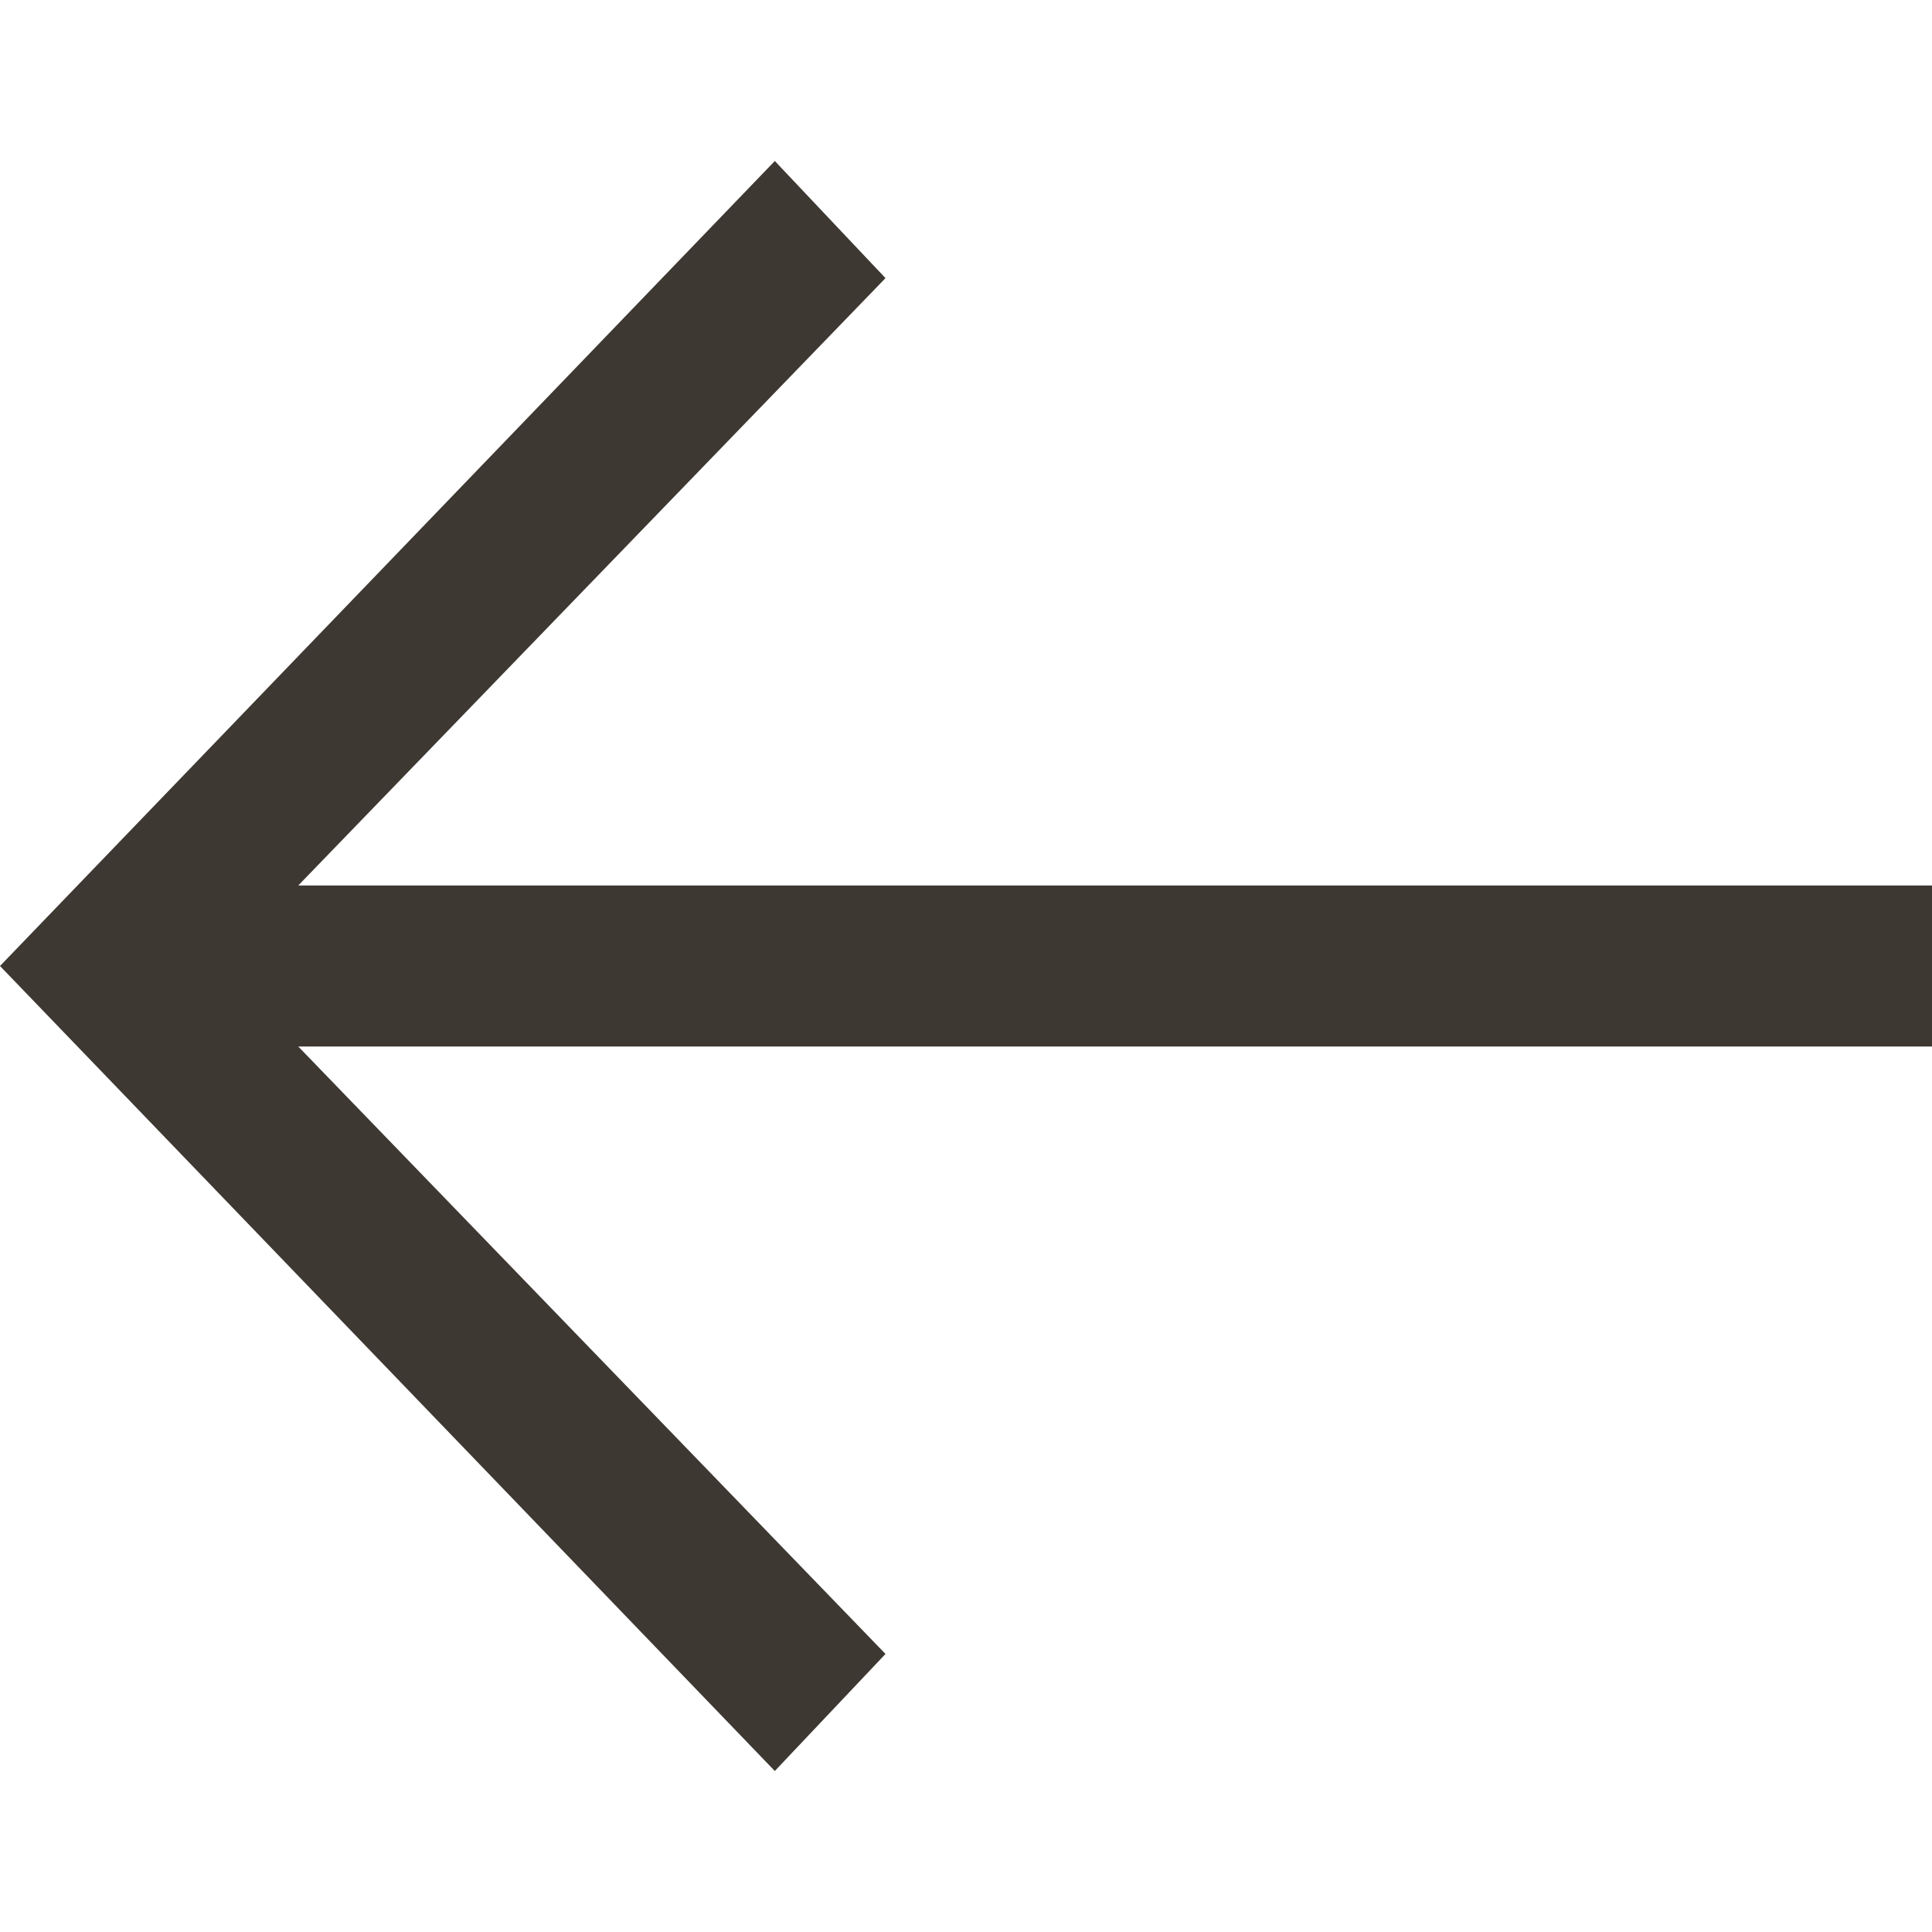
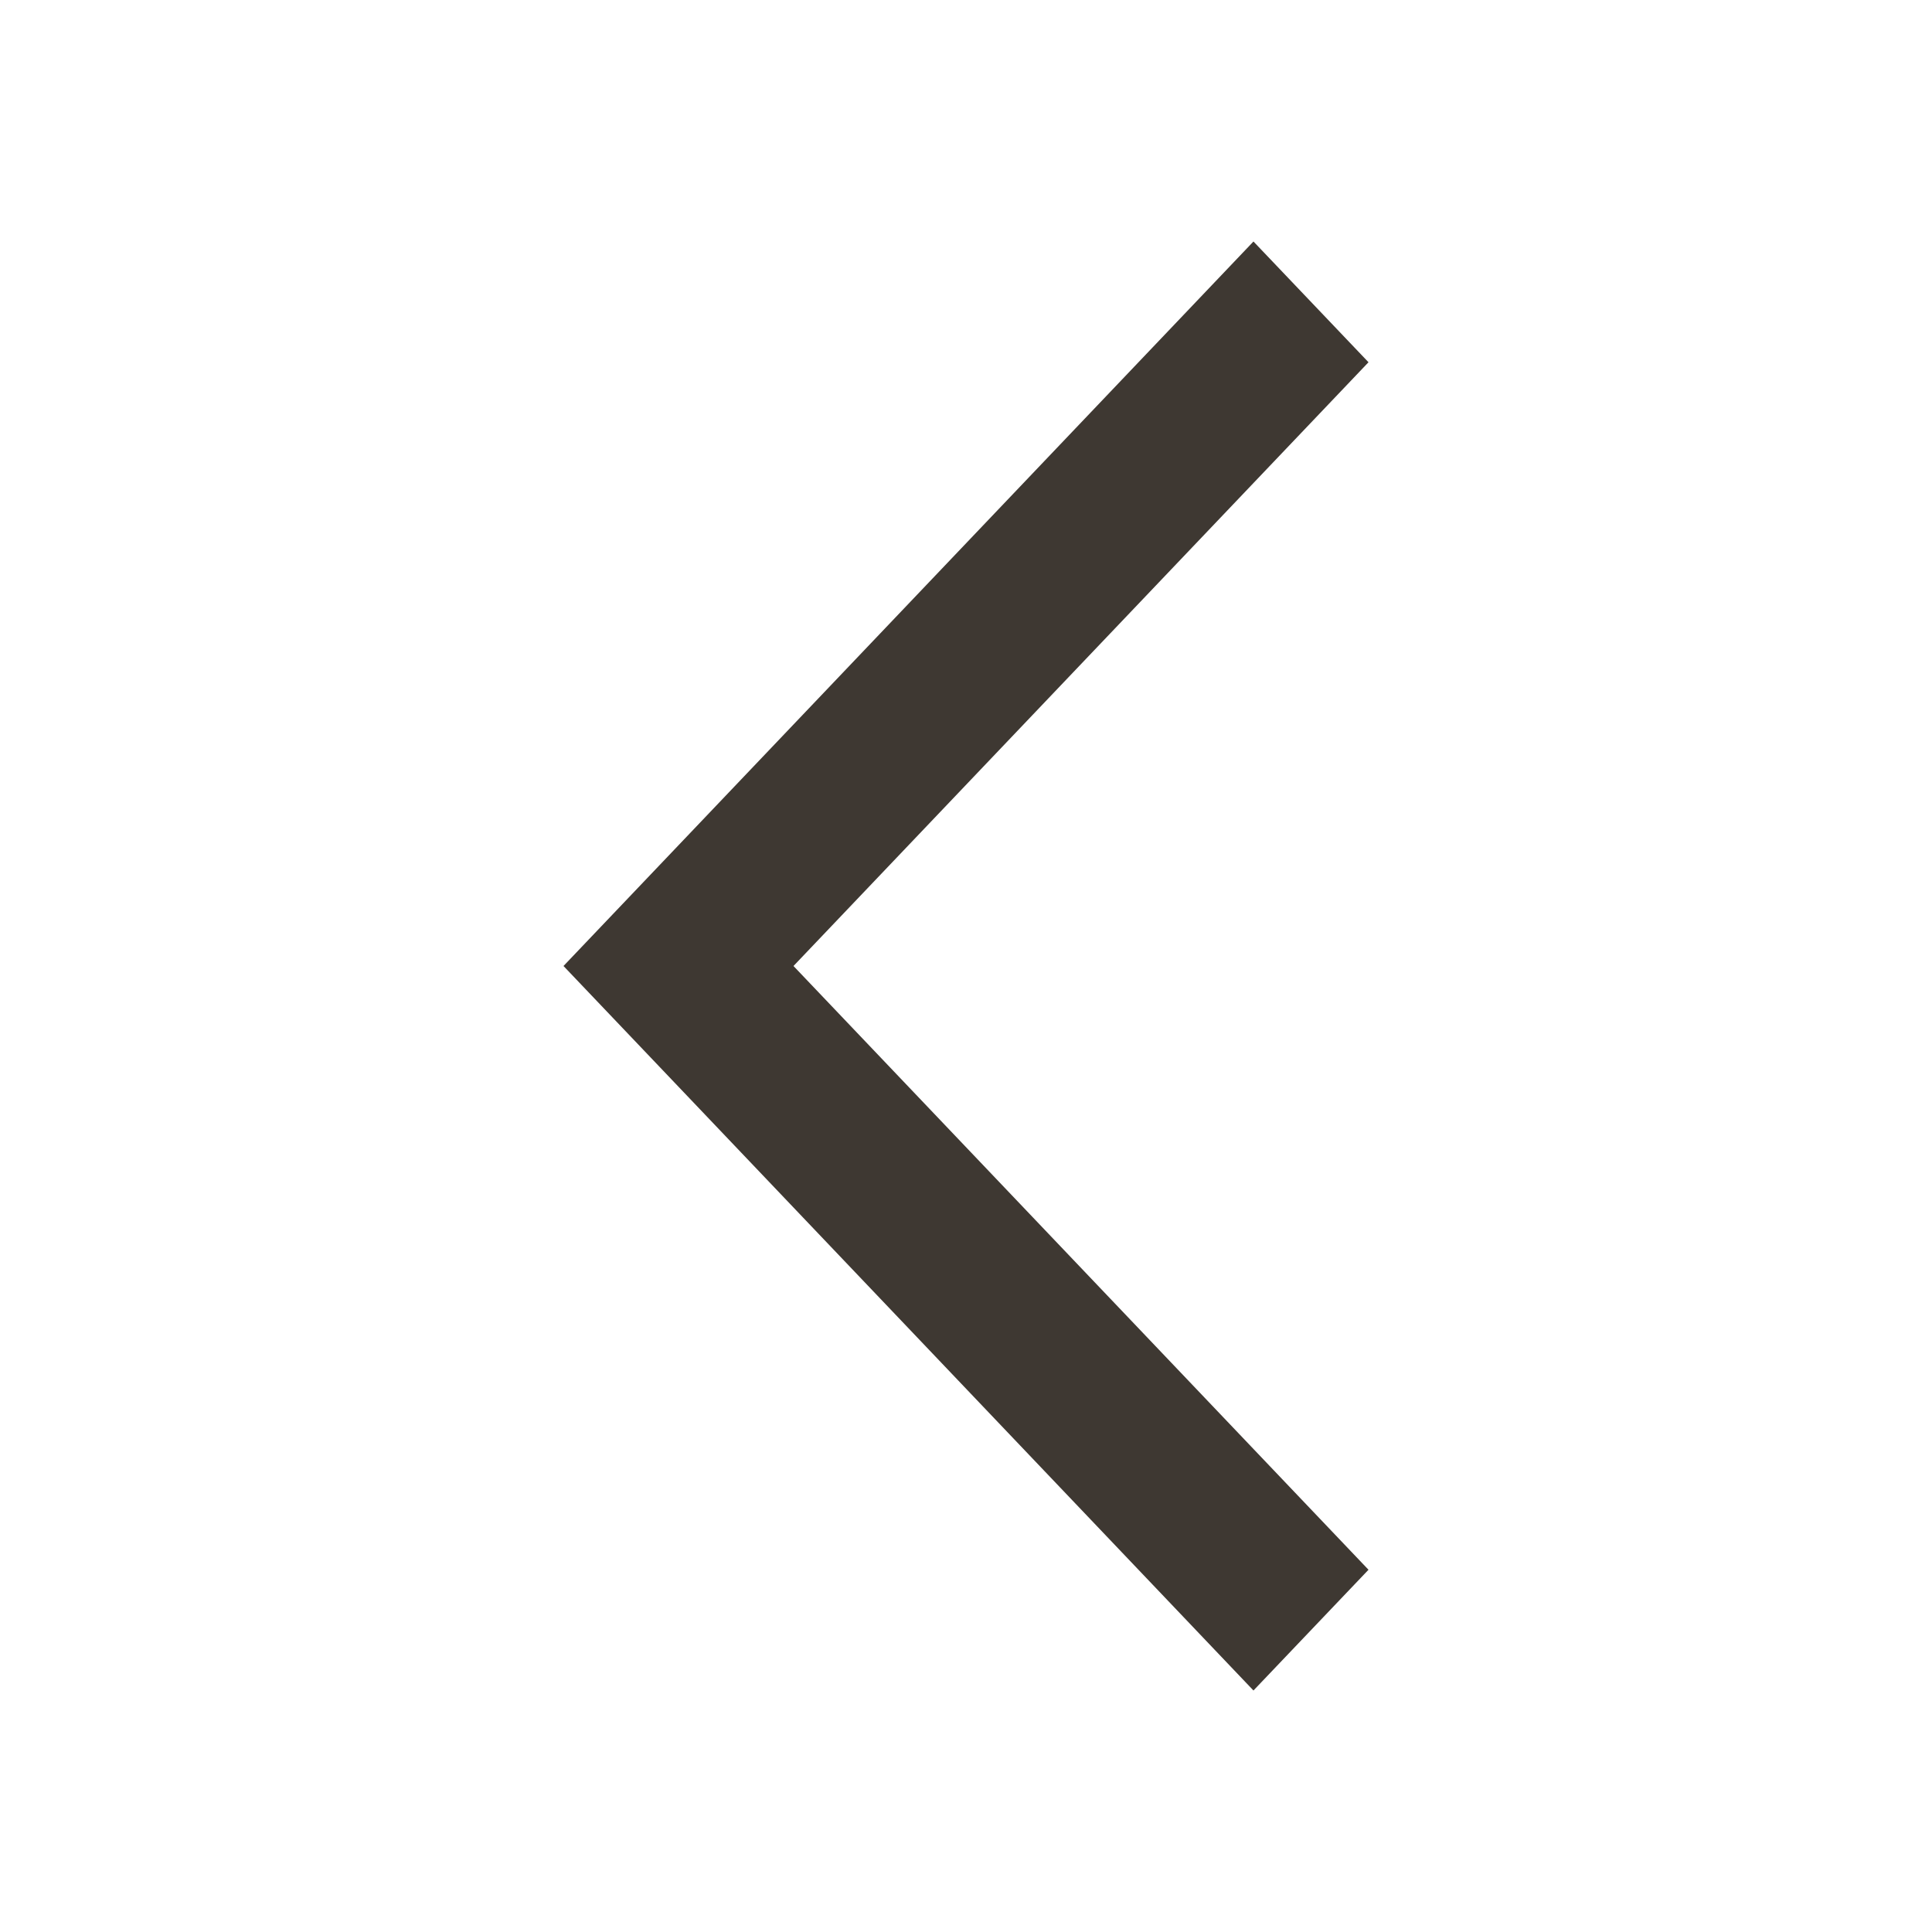
<svg xmlns="http://www.w3.org/2000/svg" width="24" height="24" viewBox="0 0 24 24" fill="none">
-   <path fill-rule="evenodd" clip-rule="evenodd" d="M24 13L3.705 13L11 20.546L9.625 22L0 12L9.625 2L11 3.455L3.705 11L24 11V13Z" fill="#3E3832" />
+   <path fill-rule="evenodd" clip-rule="evenodd" d="M7 12L15.571 3L17 4.5L9.857 12L17 19.5L15.571 21L7 12Z" fill="#3E3832" />
</svg>
